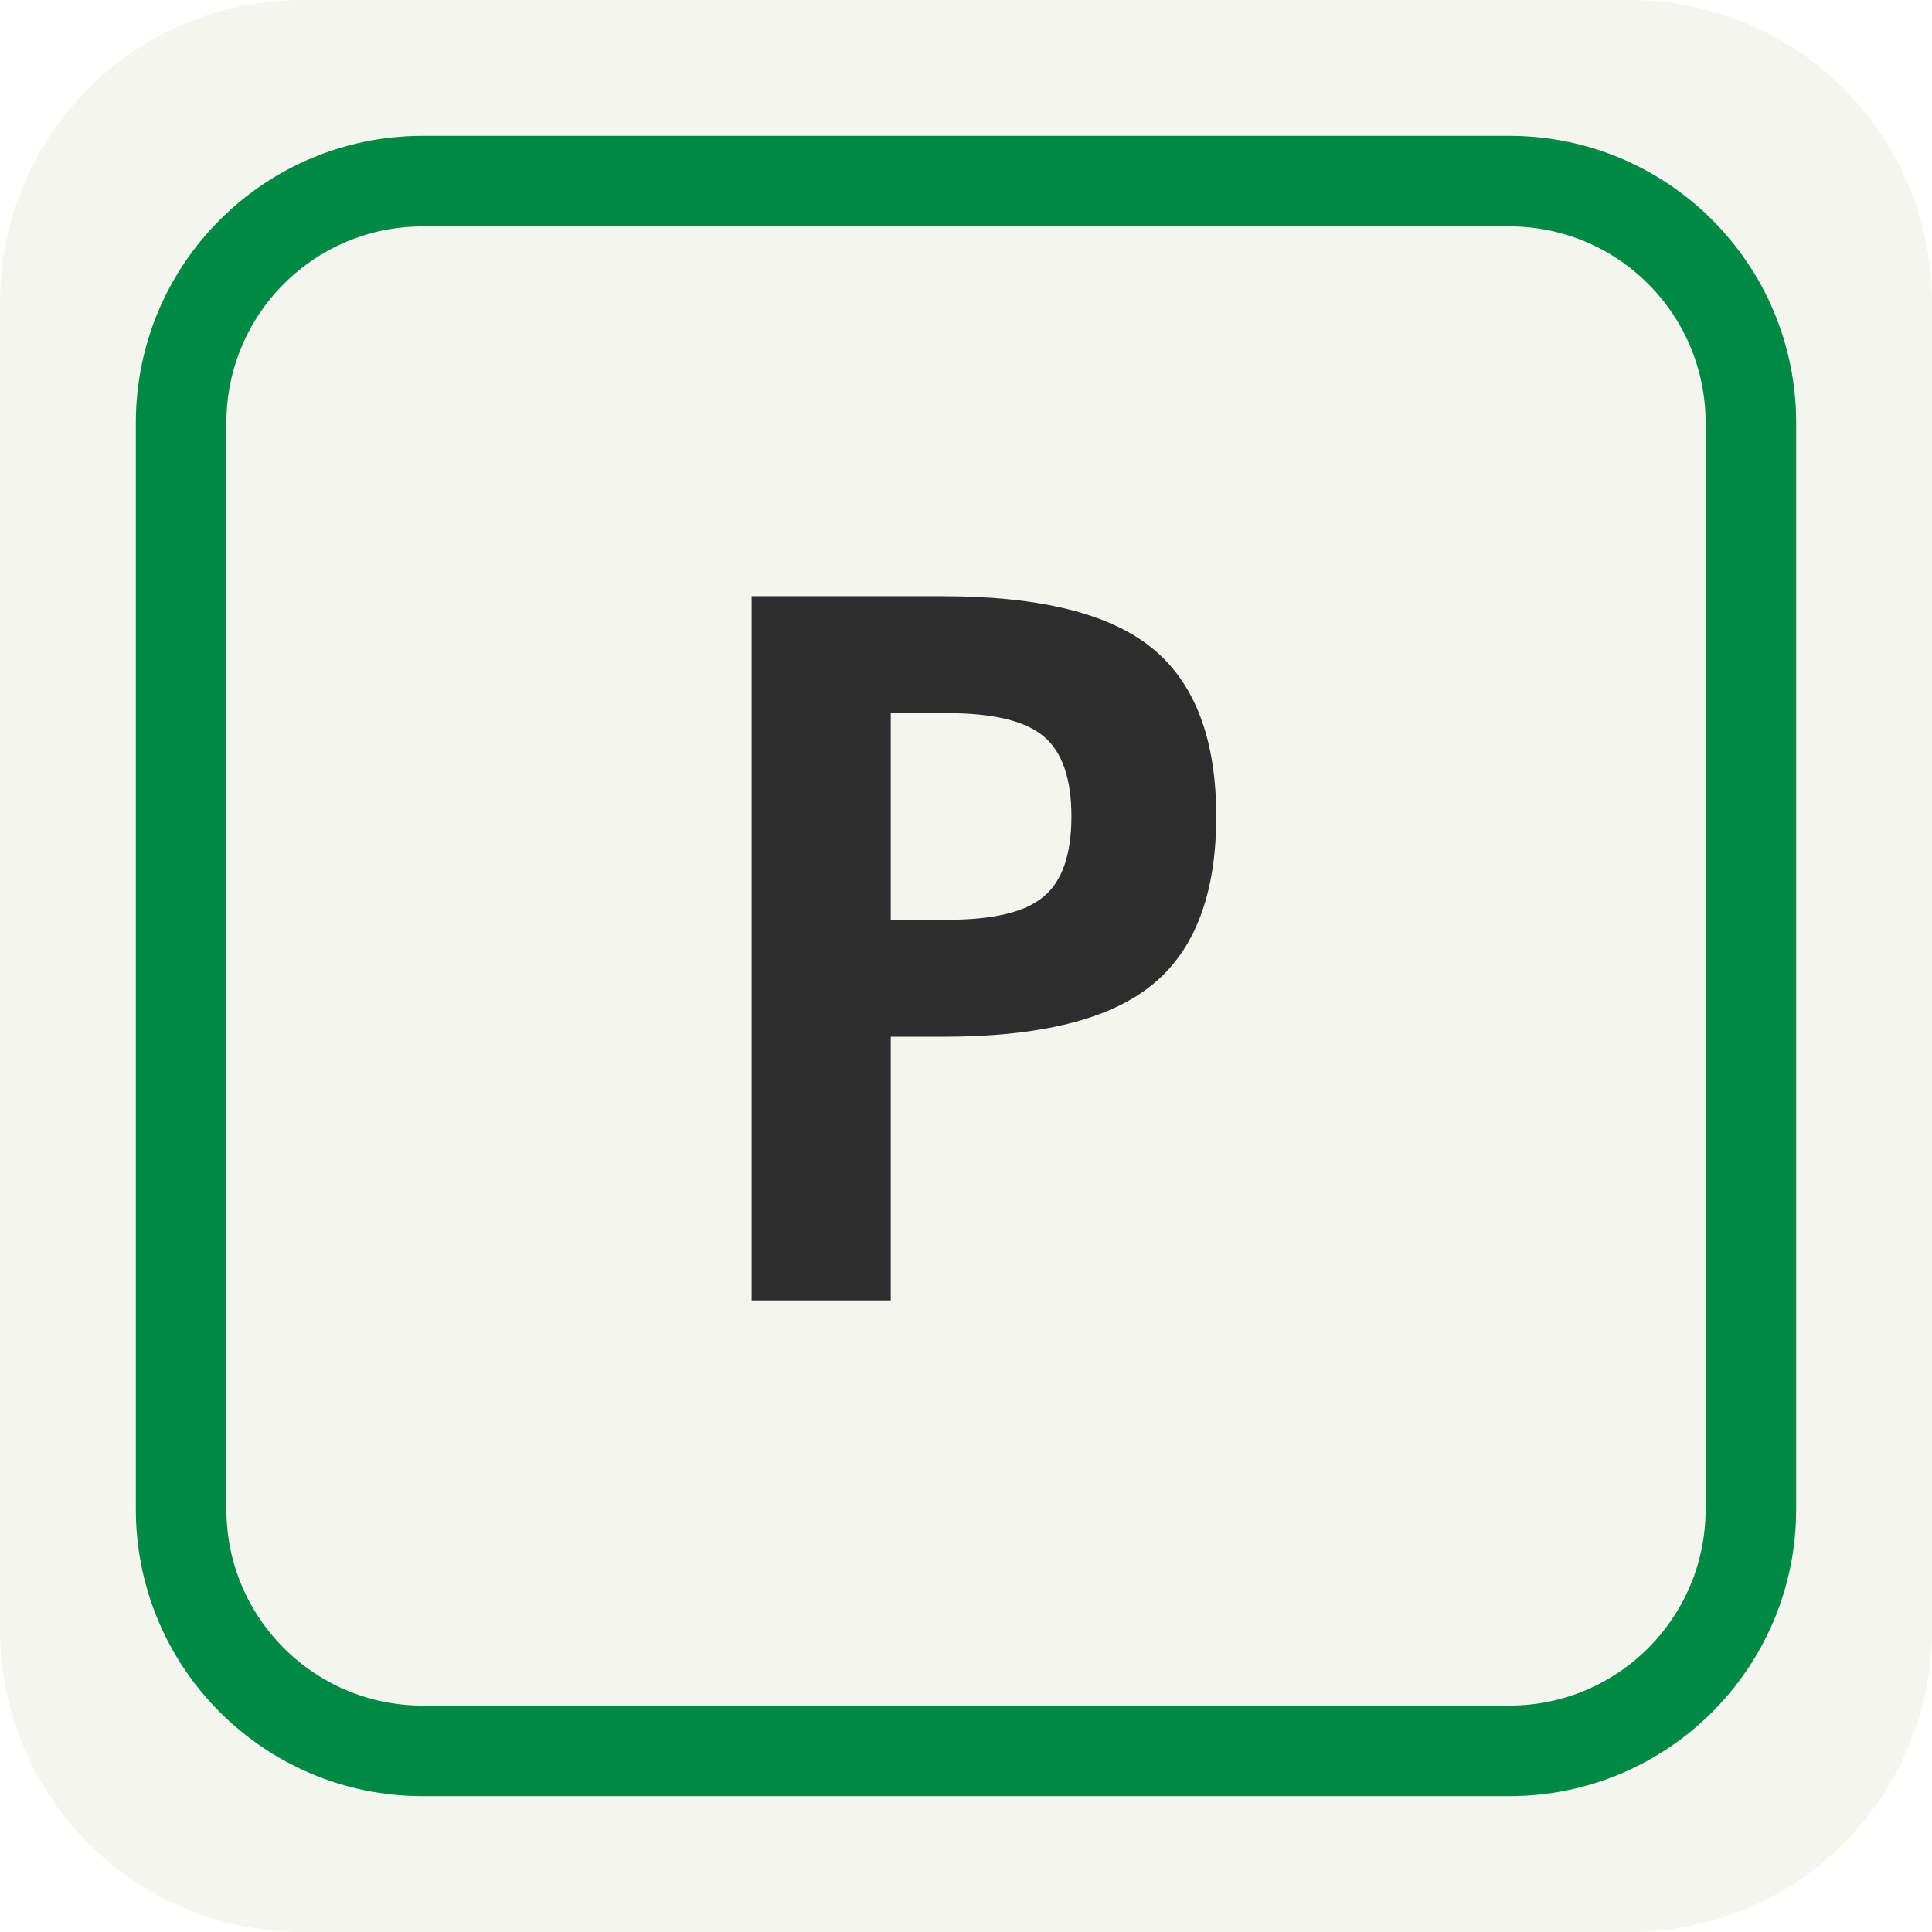
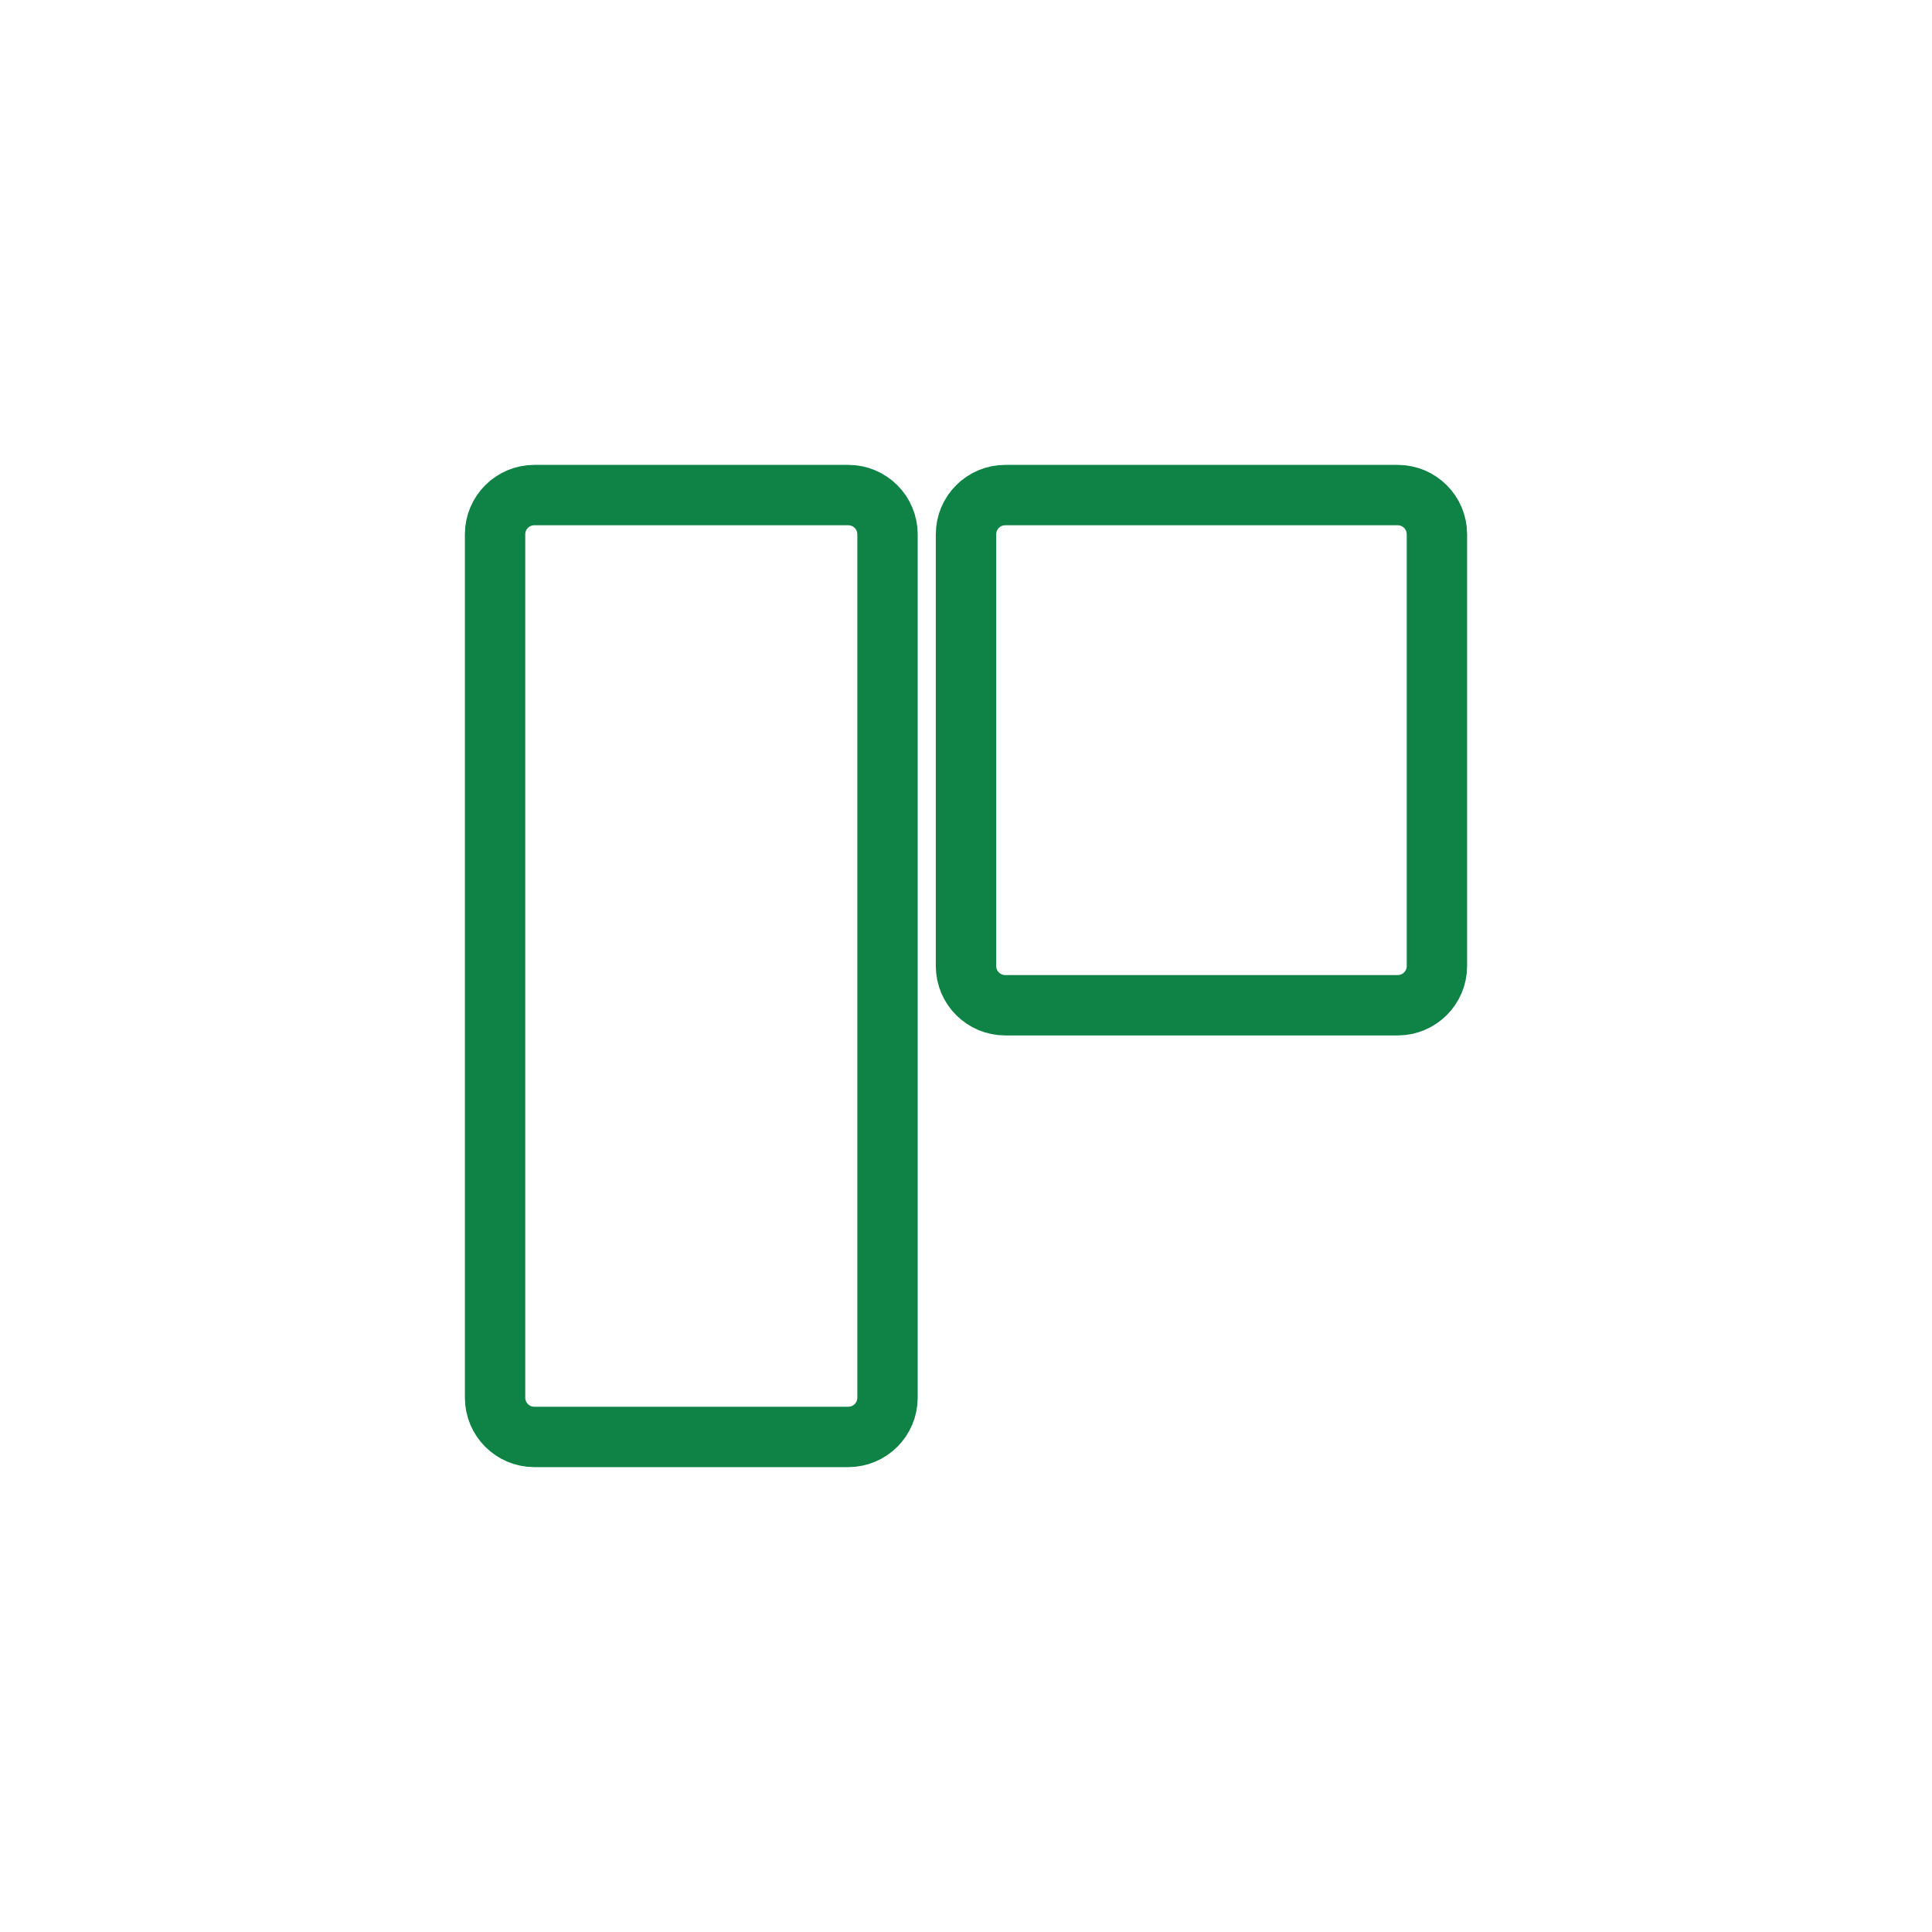
- <svg xmlns="http://www.w3.org/2000/svg" viewBox="0 0 64 64">
-   <rect width="64" height="64" rx="10" fill="#f5f5f0" />
-   <rect x="6" y="6" width="52" height="52" rx="8" fill="none" stroke="#008845" stroke-width="3" />
-   <text x="32" y="32" font-family="'JetBrains Mono', ui-monospace, monospace" font-weight="700" font-size="32" fill="#2E2E2E" text-anchor="middle" dominant-baseline="central">P</text>
+ <svg xmlns="http://www.w3.org/2000/svg" viewBox="0 0 512 512" fill="none">
+   <path d="M224.8 131.2H141.6C135.856 131.2 131.2 135.856 131.2 141.6V370.4C131.2 376.144 135.856 380.8 141.6 380.8H224.8C230.544 380.8 235.2 376.144 235.2 370.4V141.6C235.2 135.856 230.544 131.2 224.8 131.2Z" fill="none" stroke="#0E8345" stroke-width="16" stroke-linejoin="round" />
+   <path d="M370.4 131.2H266.4C260.656 131.2 256 135.856 256 141.6V256C256 261.744 260.656 266.4 266.4 266.4H370.4C376.144 266.4 380.8 261.744 380.8 256V141.6C380.8 135.856 376.144 131.2 370.4 131.2Z" fill="none" stroke="#0E8345" stroke-width="16" stroke-linejoin="round" />
</svg>
